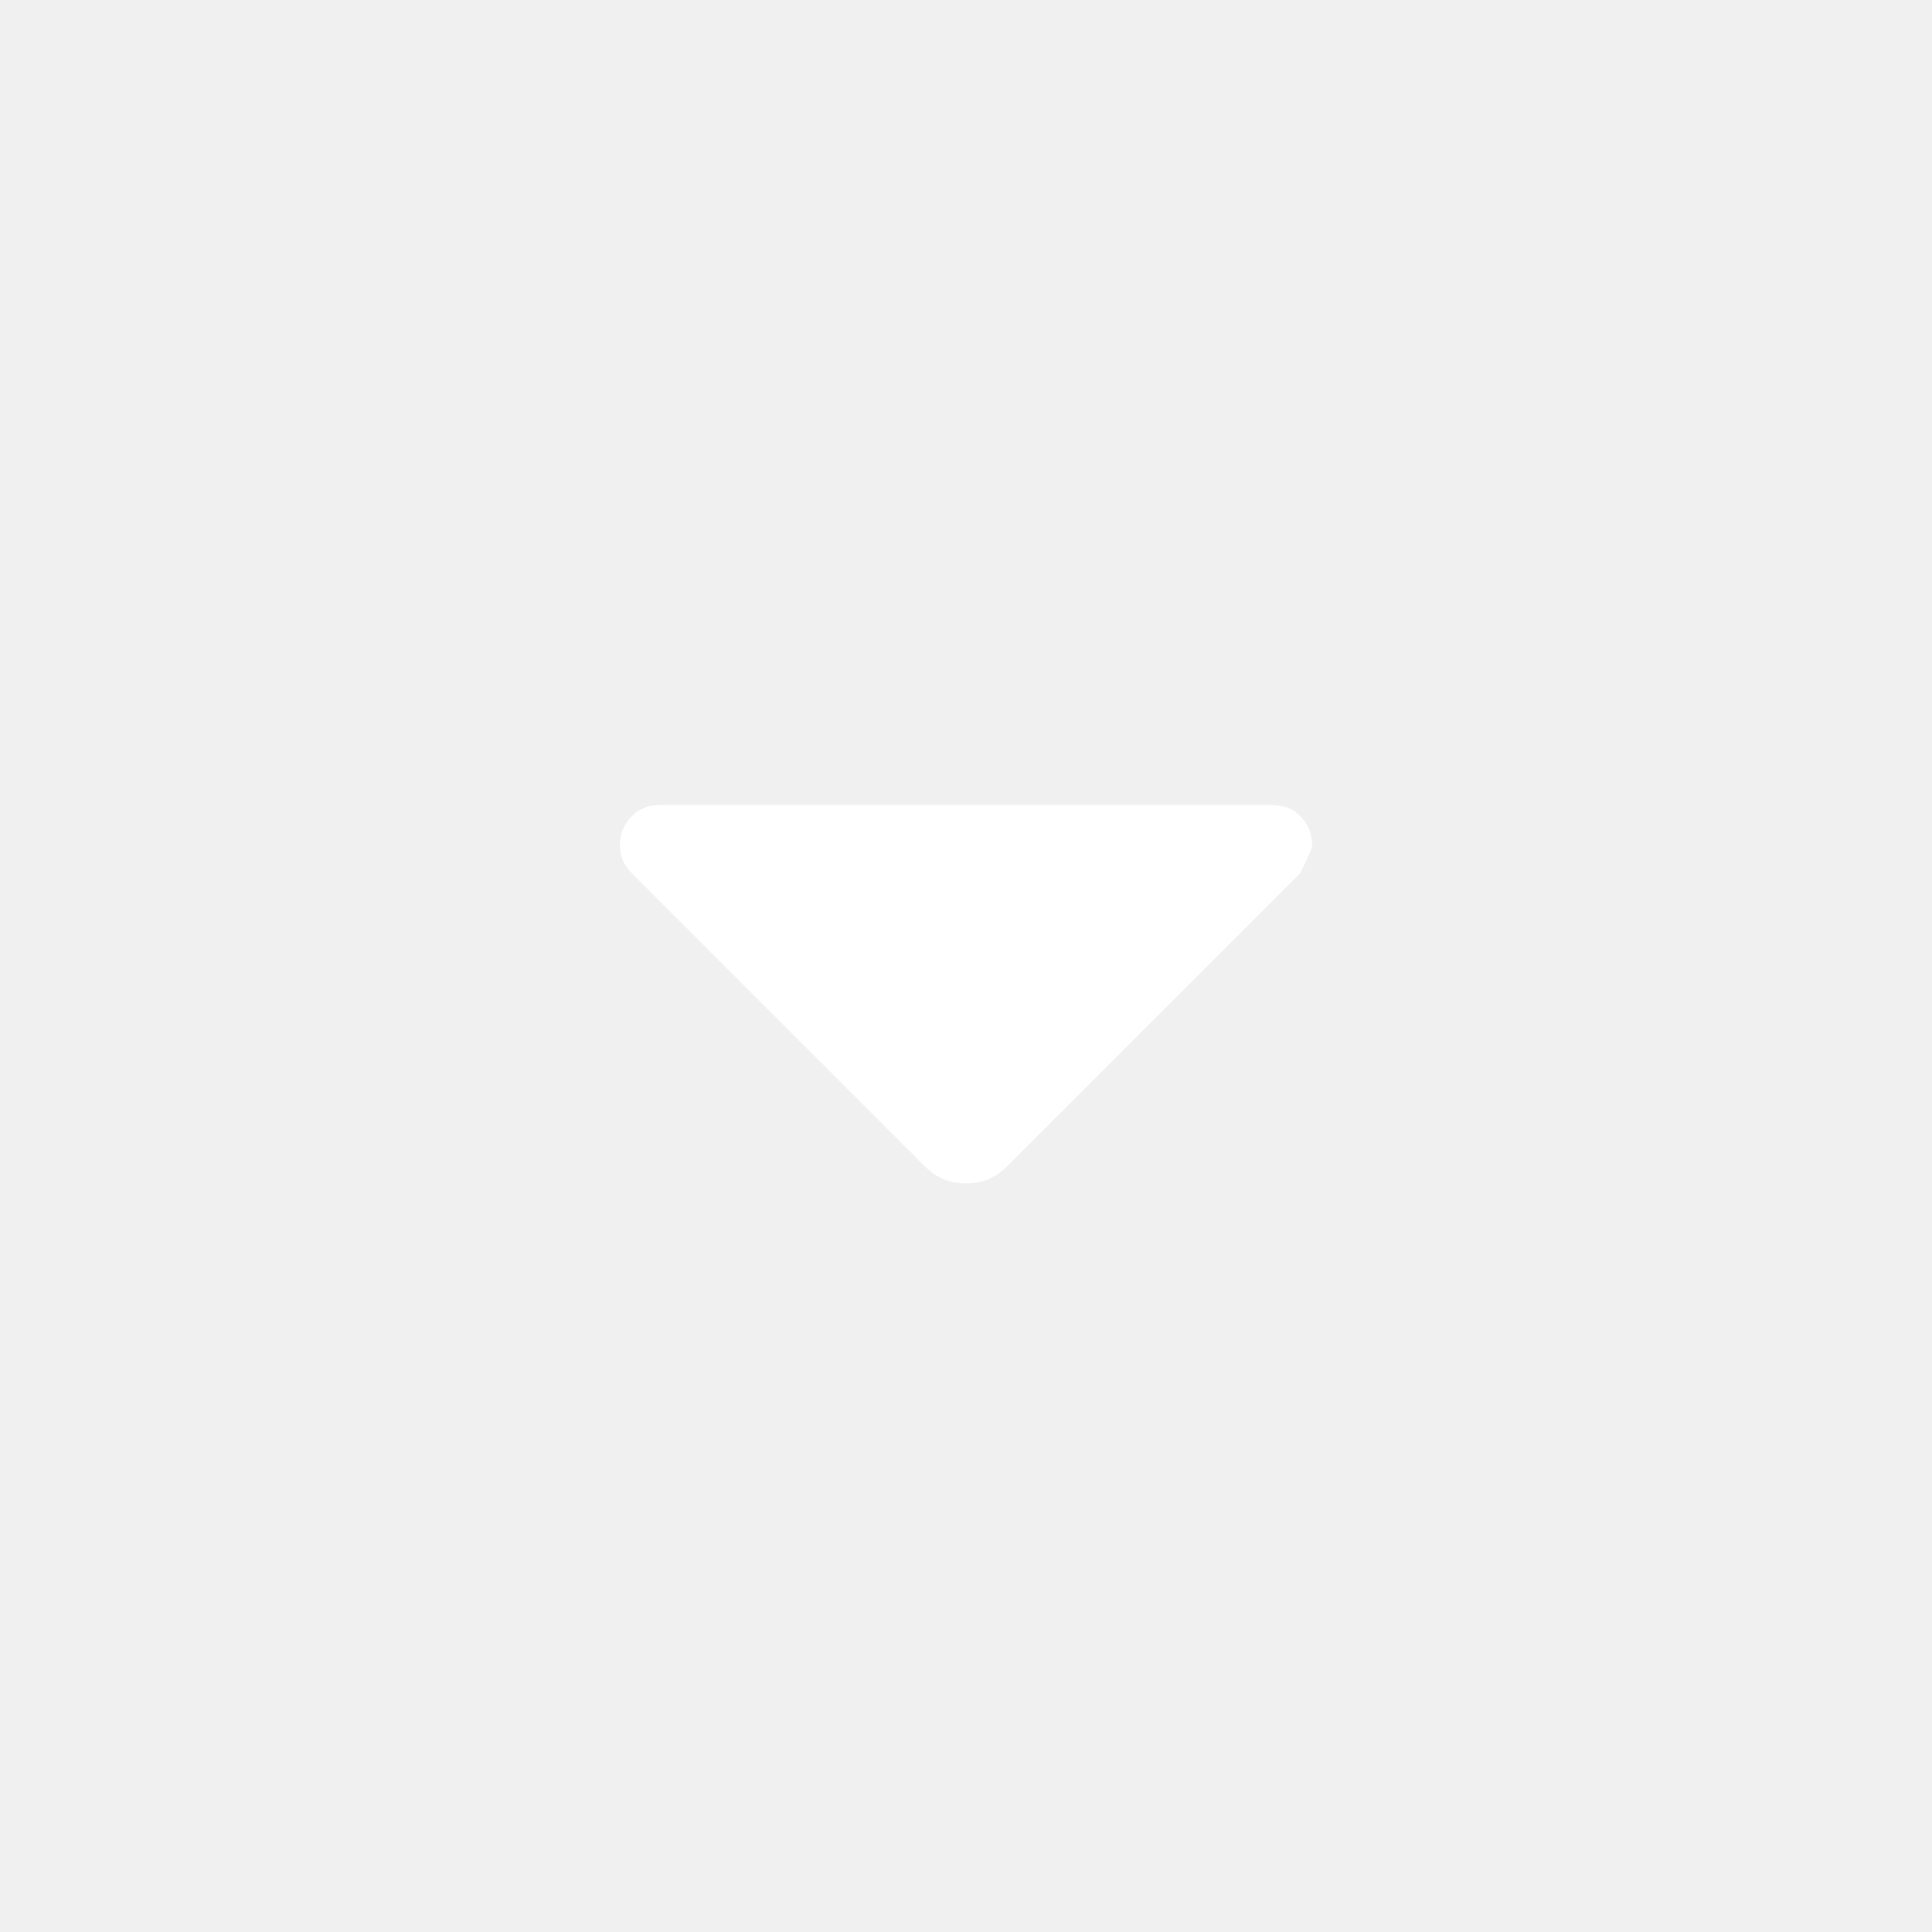
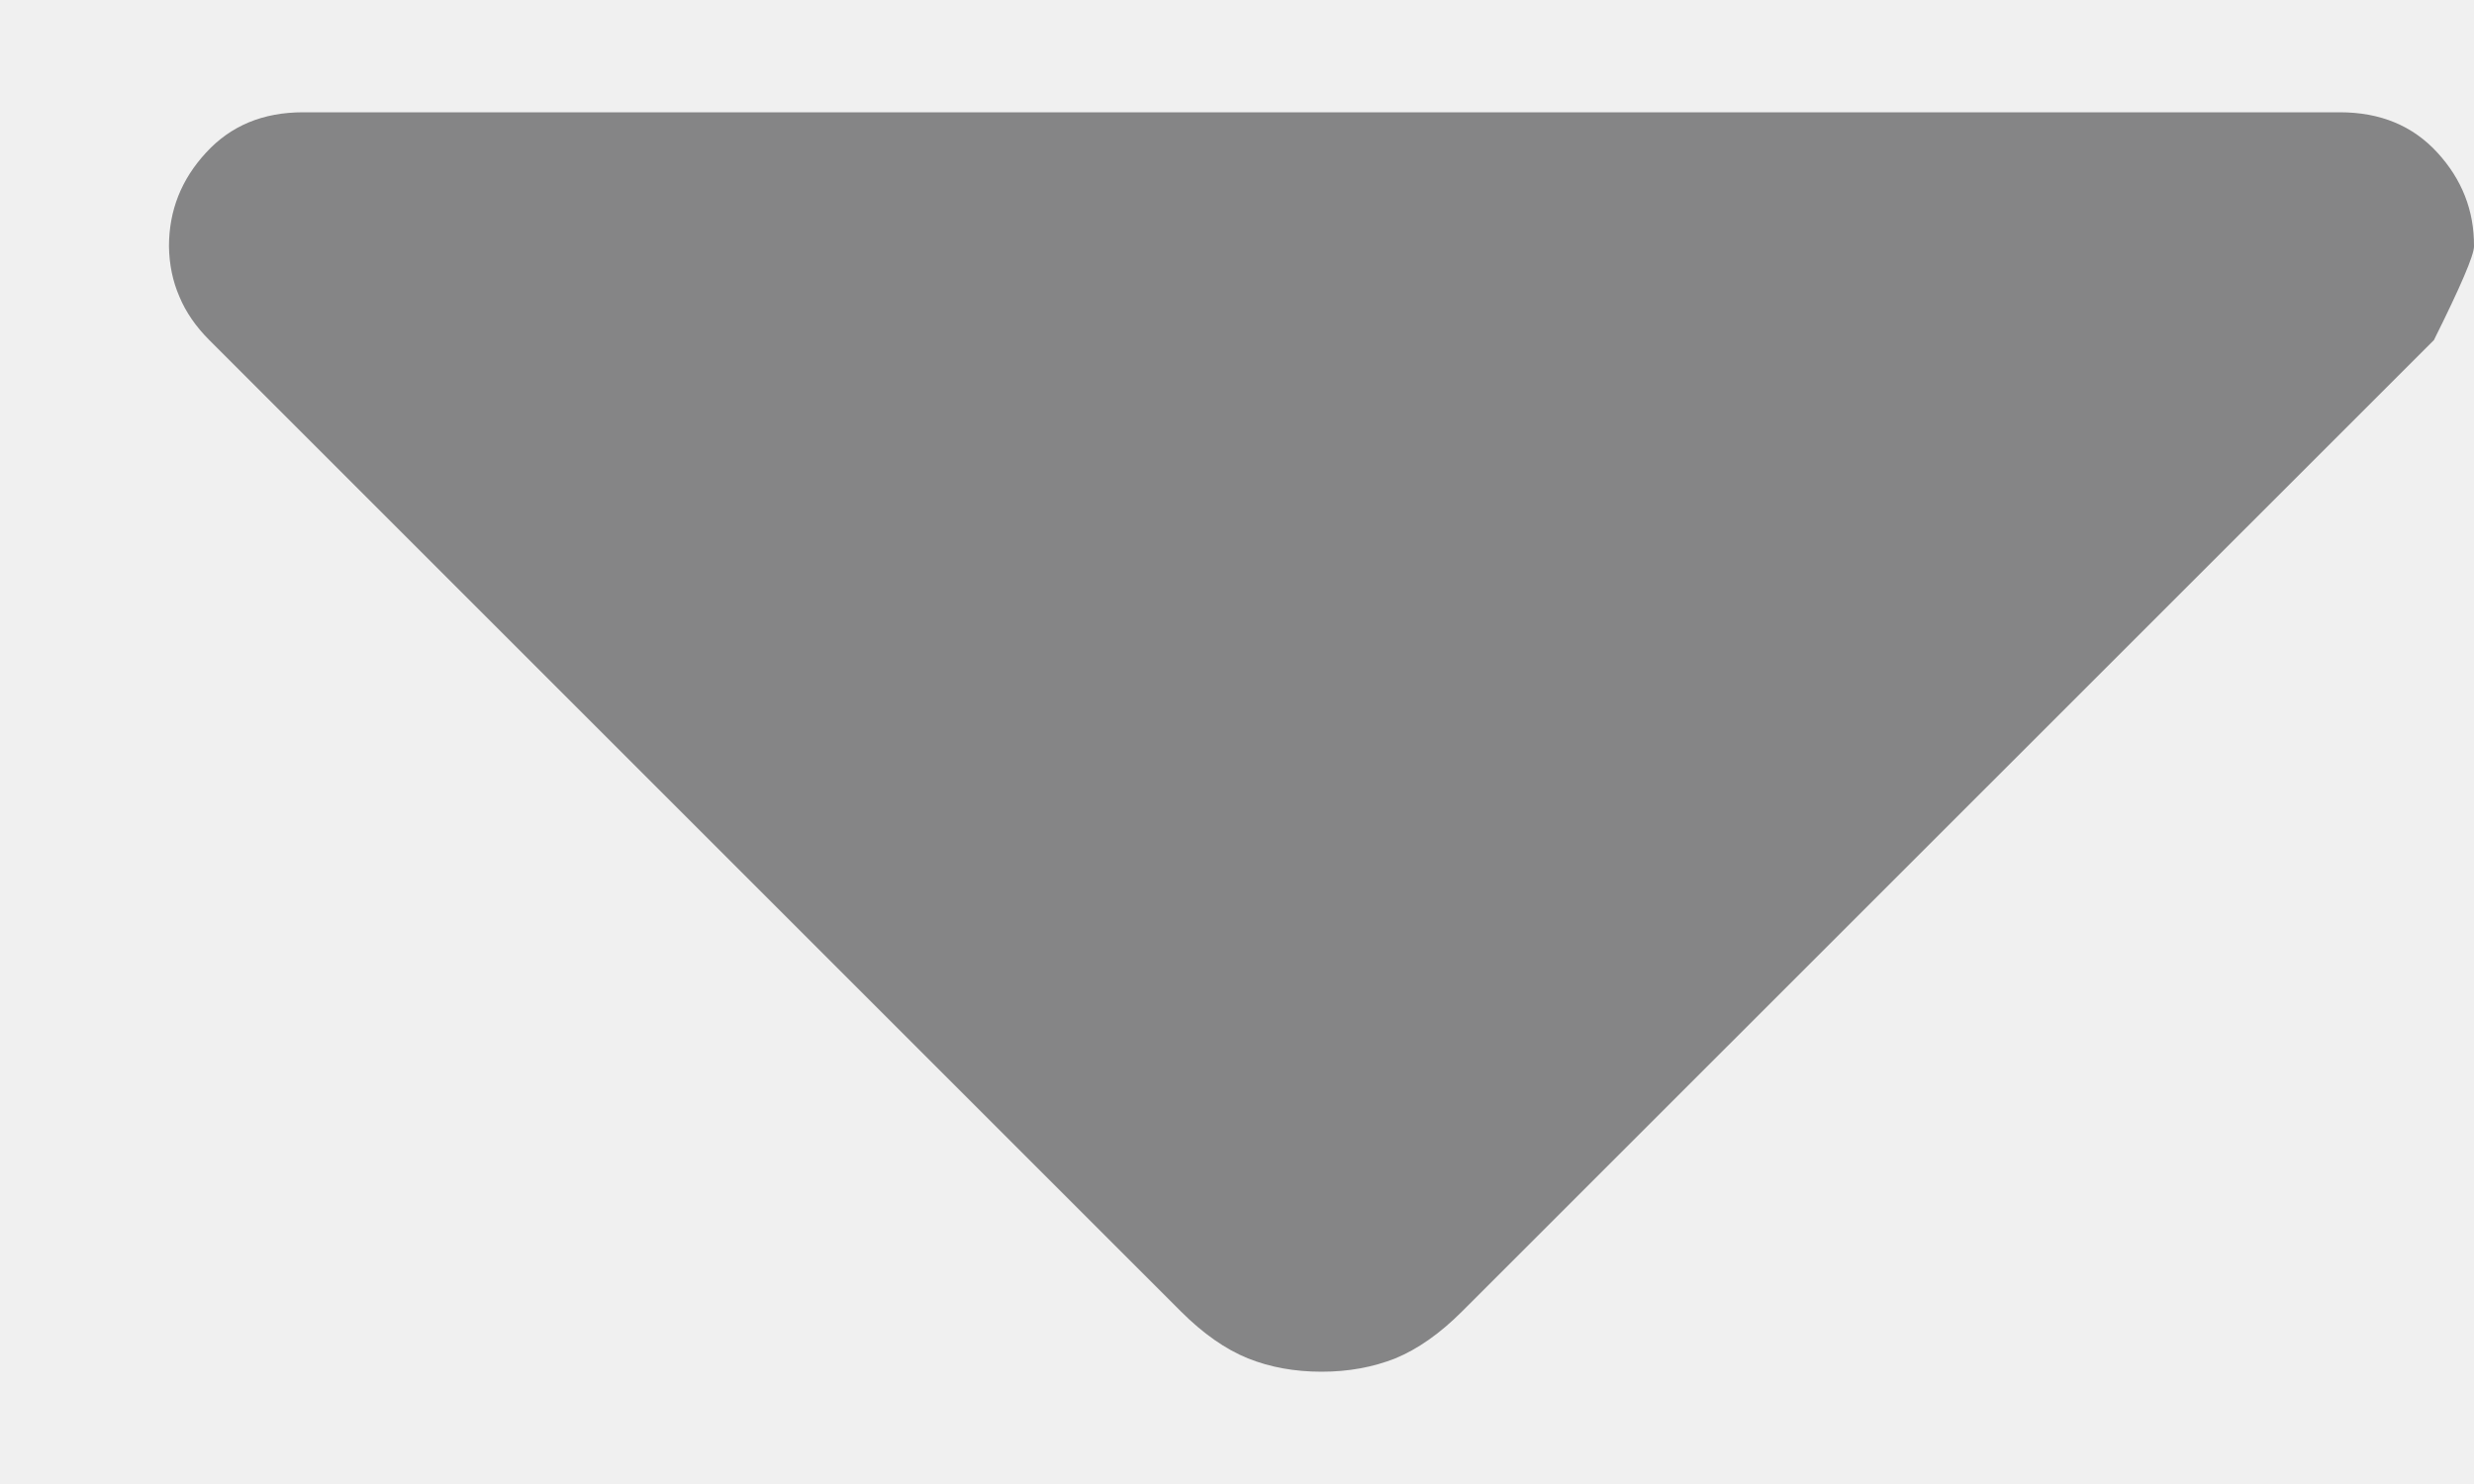
- <svg xmlns="http://www.w3.org/2000/svg" width="26" height="26" viewBox="0 0 26 26" fill="none">
-   <path d="M12.431 15.681L8.504 11.754C8.45 11.7 8.409 11.641 8.383 11.579C8.356 11.516 8.342 11.448 8.342 11.375C8.342 11.23 8.391 11.104 8.491 10.996C8.591 10.887 8.721 10.833 8.883 10.833H17.117C17.279 10.833 17.41 10.887 17.51 10.996C17.61 11.104 17.659 11.23 17.658 11.375C17.658 11.411 17.604 11.537 17.496 11.754L13.569 15.681C13.478 15.771 13.388 15.835 13.298 15.871C13.207 15.907 13.108 15.925 13 15.925C12.892 15.925 12.792 15.907 12.702 15.871C12.612 15.835 12.521 15.771 12.431 15.681Z" fill="white" />
+ <svg xmlns="http://www.w3.org/2000/svg" width="10" height="6" viewBox="0 0 10 6" fill="none">
+   <path d="M4.773 5.302L0.846 1.375C0.792 1.321 0.751 1.262 0.725 1.199C0.698 1.137 0.684 1.069 0.683 0.996C0.683 0.851 0.733 0.725 0.833 0.617C0.933 0.508 1.063 0.454 1.225 0.454H9.458C9.621 0.454 9.752 0.508 9.852 0.617C9.951 0.725 10.001 0.851 10 0.996C10 1.032 9.946 1.158 9.838 1.375L5.91 5.302C5.82 5.392 5.73 5.455 5.64 5.492C5.549 5.528 5.45 5.546 5.342 5.546C5.233 5.546 5.134 5.528 5.044 5.492C4.953 5.455 4.863 5.392 4.773 5.302Z" fill="#858586" />
</svg>
